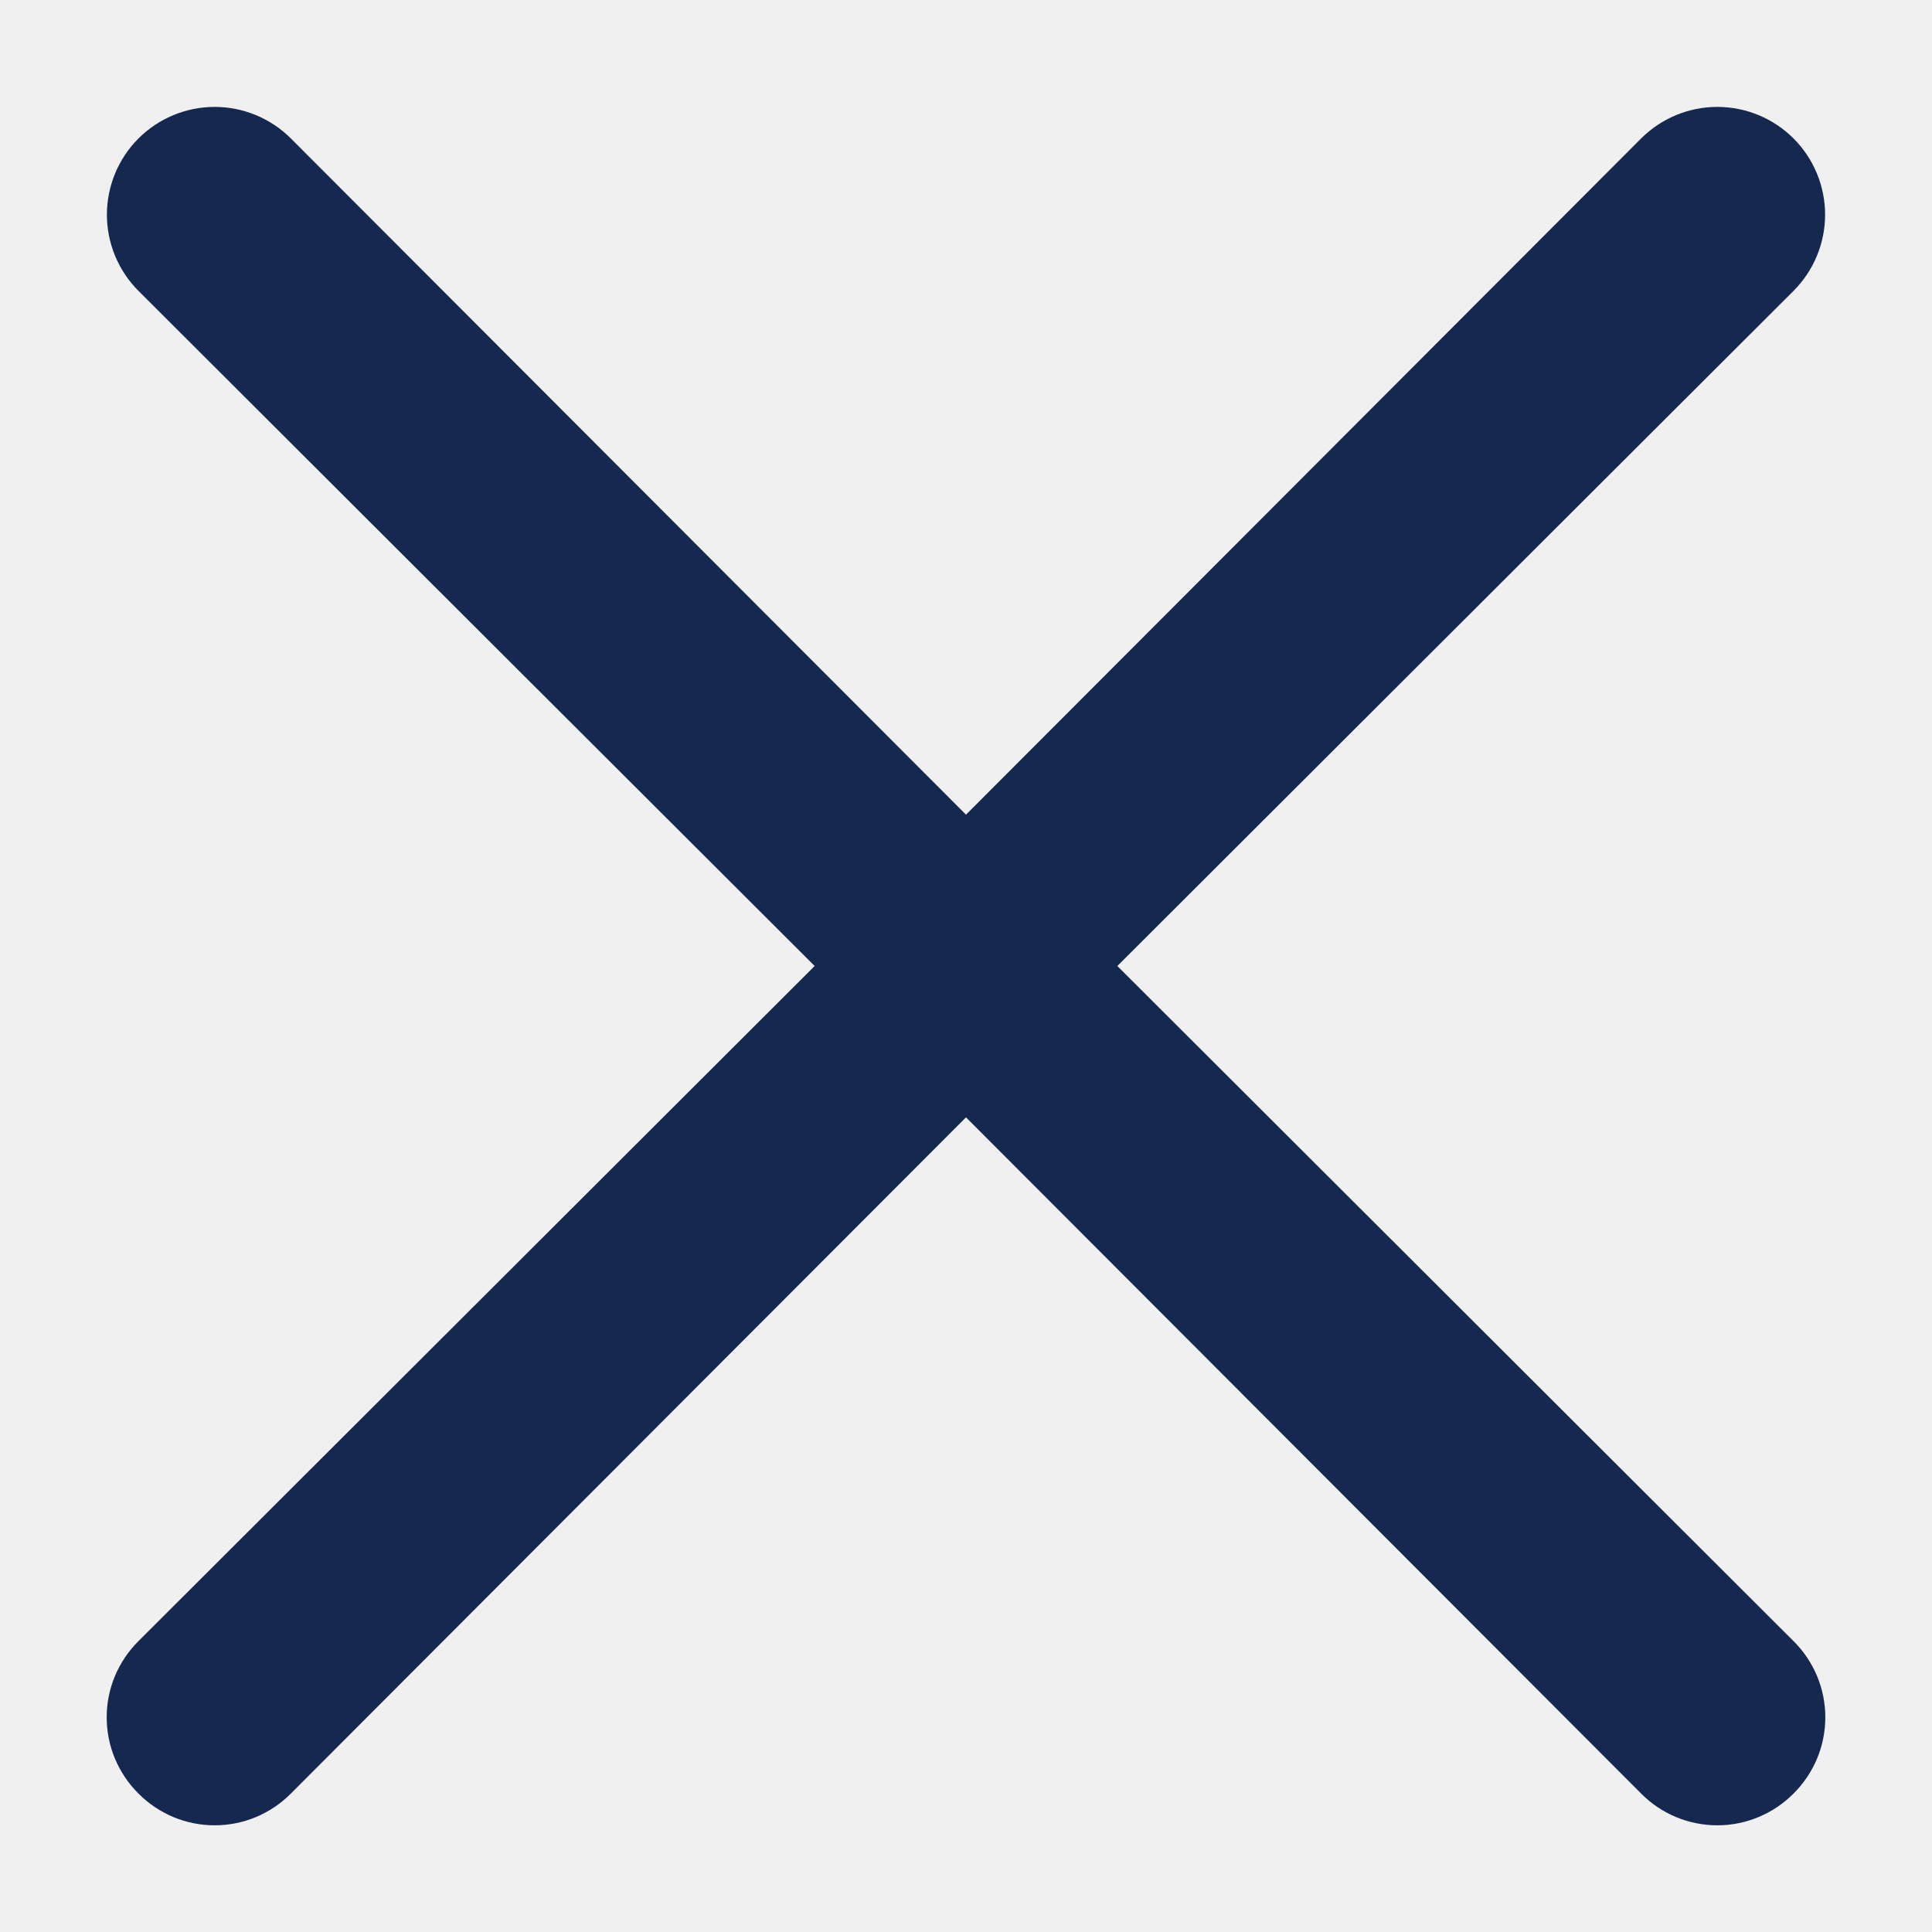
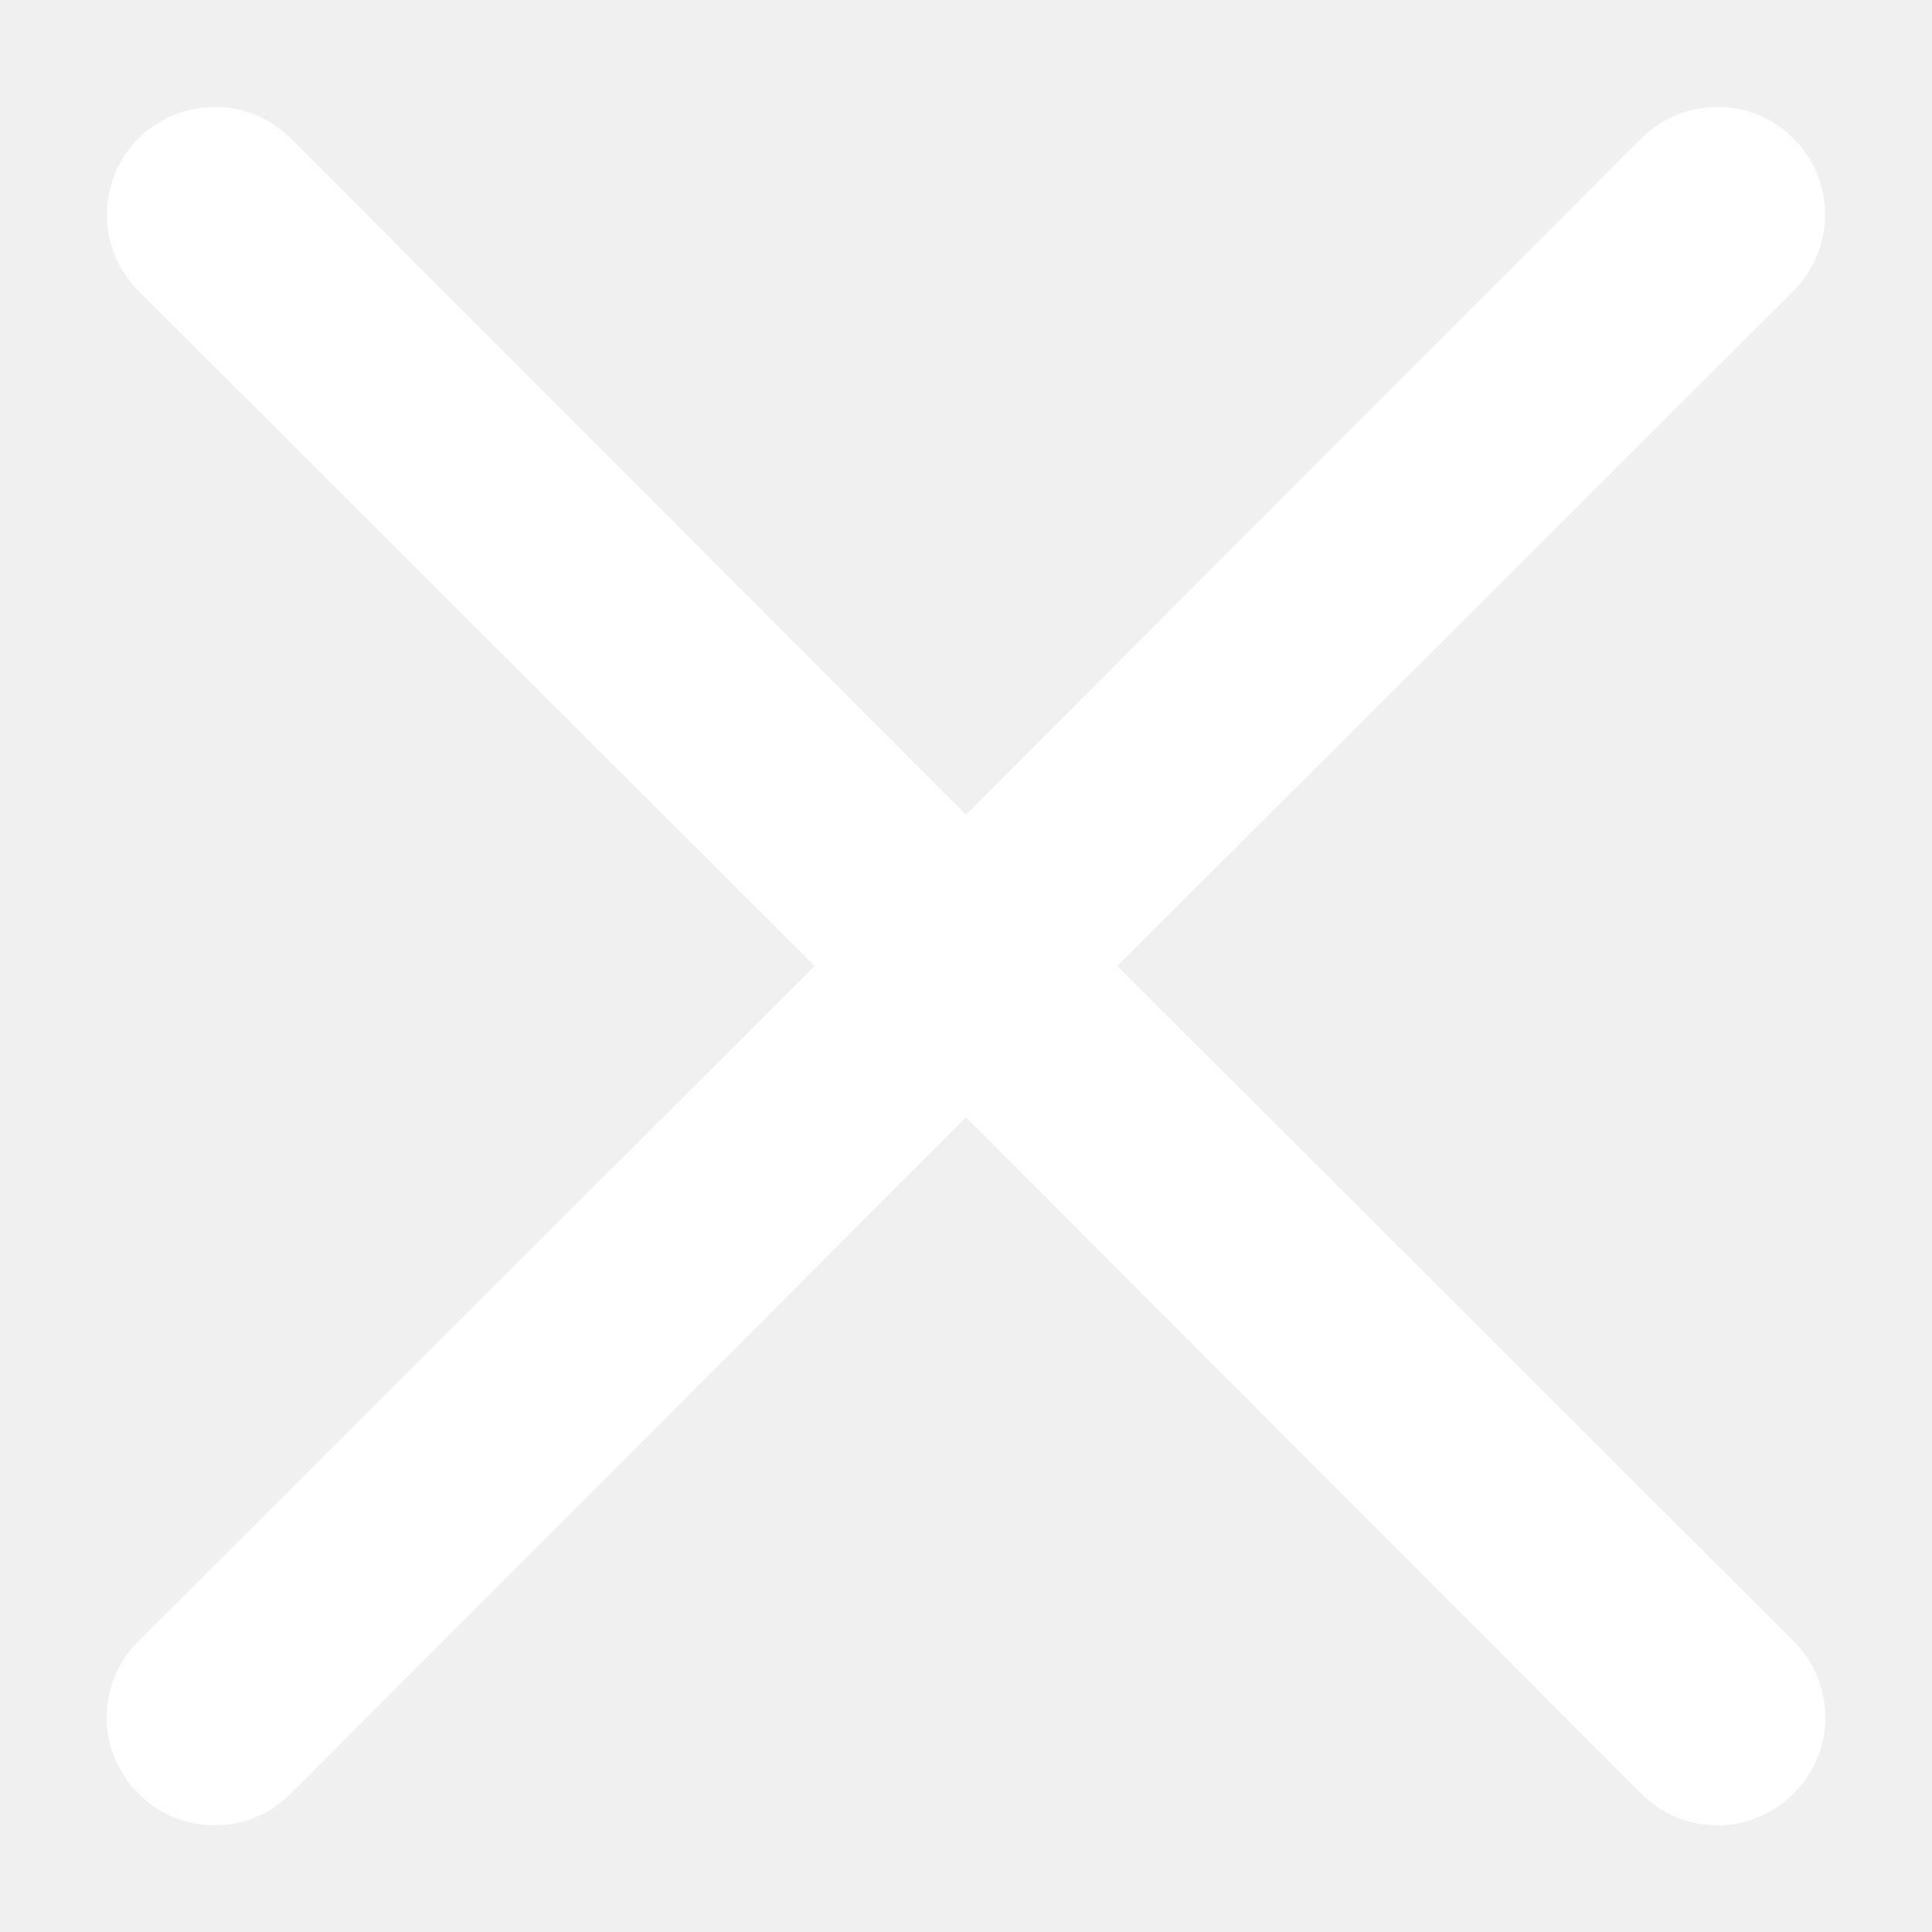
<svg xmlns="http://www.w3.org/2000/svg" width="18" height="18" viewBox="0 0 18 18" fill="#FFF">
-   <path d="M10.41 9L16.71 2.71C16.898 2.522 17.004 2.266 17.004 2C17.004 1.734 16.898 1.478 16.71 1.29C16.522 1.102 16.266 0.996 16 0.996C15.734 0.996 15.478 1.102 15.29 1.29L9 7.59L2.71 1.29C2.522 1.102 2.266 0.996 2 0.996C1.734 0.996 1.478 1.102 1.29 1.29C1.102 1.478 0.996 1.734 0.996 2C0.996 2.266 1.102 2.522 1.29 2.71L7.59 9L1.29 15.29C1.196 15.383 1.122 15.494 1.071 15.615C1.02 15.737 0.994 15.868 0.994 16C0.994 16.132 1.02 16.263 1.071 16.385C1.122 16.506 1.196 16.617 1.29 16.71C1.383 16.804 1.494 16.878 1.615 16.929C1.737 16.98 1.868 17.006 2 17.006C2.132 17.006 2.263 16.98 2.385 16.929C2.506 16.878 2.617 16.804 2.71 16.71L9 10.41L15.29 16.71C15.383 16.804 15.493 16.878 15.615 16.929C15.737 16.98 15.868 17.006 16 17.006C16.132 17.006 16.263 16.98 16.384 16.929C16.506 16.878 16.617 16.804 16.71 16.71C16.804 16.617 16.878 16.506 16.929 16.385C16.98 16.263 17.006 16.132 17.006 16C17.006 15.868 16.98 15.737 16.929 15.615C16.878 15.494 16.804 15.383 16.71 15.29L10.41 9Z" fill="#142850" />
+   <path d="M10.41 9L16.71 2.71C16.898 2.522 17.004 2.266 17.004 2C17.004 1.734 16.898 1.478 16.71 1.29C16.522 1.102 16.266 0.996 16 0.996C15.734 0.996 15.478 1.102 15.29 1.29L9 7.59L2.71 1.29C2.522 1.102 2.266 0.996 2 0.996C1.734 0.996 1.478 1.102 1.29 1.29C1.102 1.478 0.996 1.734 0.996 2C0.996 2.266 1.102 2.522 1.29 2.71L7.59 9L1.29 15.29C1.196 15.383 1.122 15.494 1.071 15.615C1.02 15.737 0.994 15.868 0.994 16C0.994 16.132 1.02 16.263 1.071 16.385C1.122 16.506 1.196 16.617 1.29 16.71C1.383 16.804 1.494 16.878 1.615 16.929C1.737 16.98 1.868 17.006 2 17.006C2.132 17.006 2.263 16.98 2.385 16.929C2.506 16.878 2.617 16.804 2.71 16.71L9 10.41L15.29 16.71C15.383 16.804 15.493 16.878 15.615 16.929C15.737 16.98 15.868 17.006 16 17.006C16.132 17.006 16.263 16.98 16.384 16.929C16.506 16.878 16.617 16.804 16.71 16.71C16.804 16.617 16.878 16.506 16.929 16.385C16.98 16.263 17.006 16.132 17.006 16C17.006 15.868 16.98 15.737 16.929 15.615C16.878 15.494 16.804 15.383 16.71 15.29L10.41 9Z" fill="#ffffff" />
</svg>
